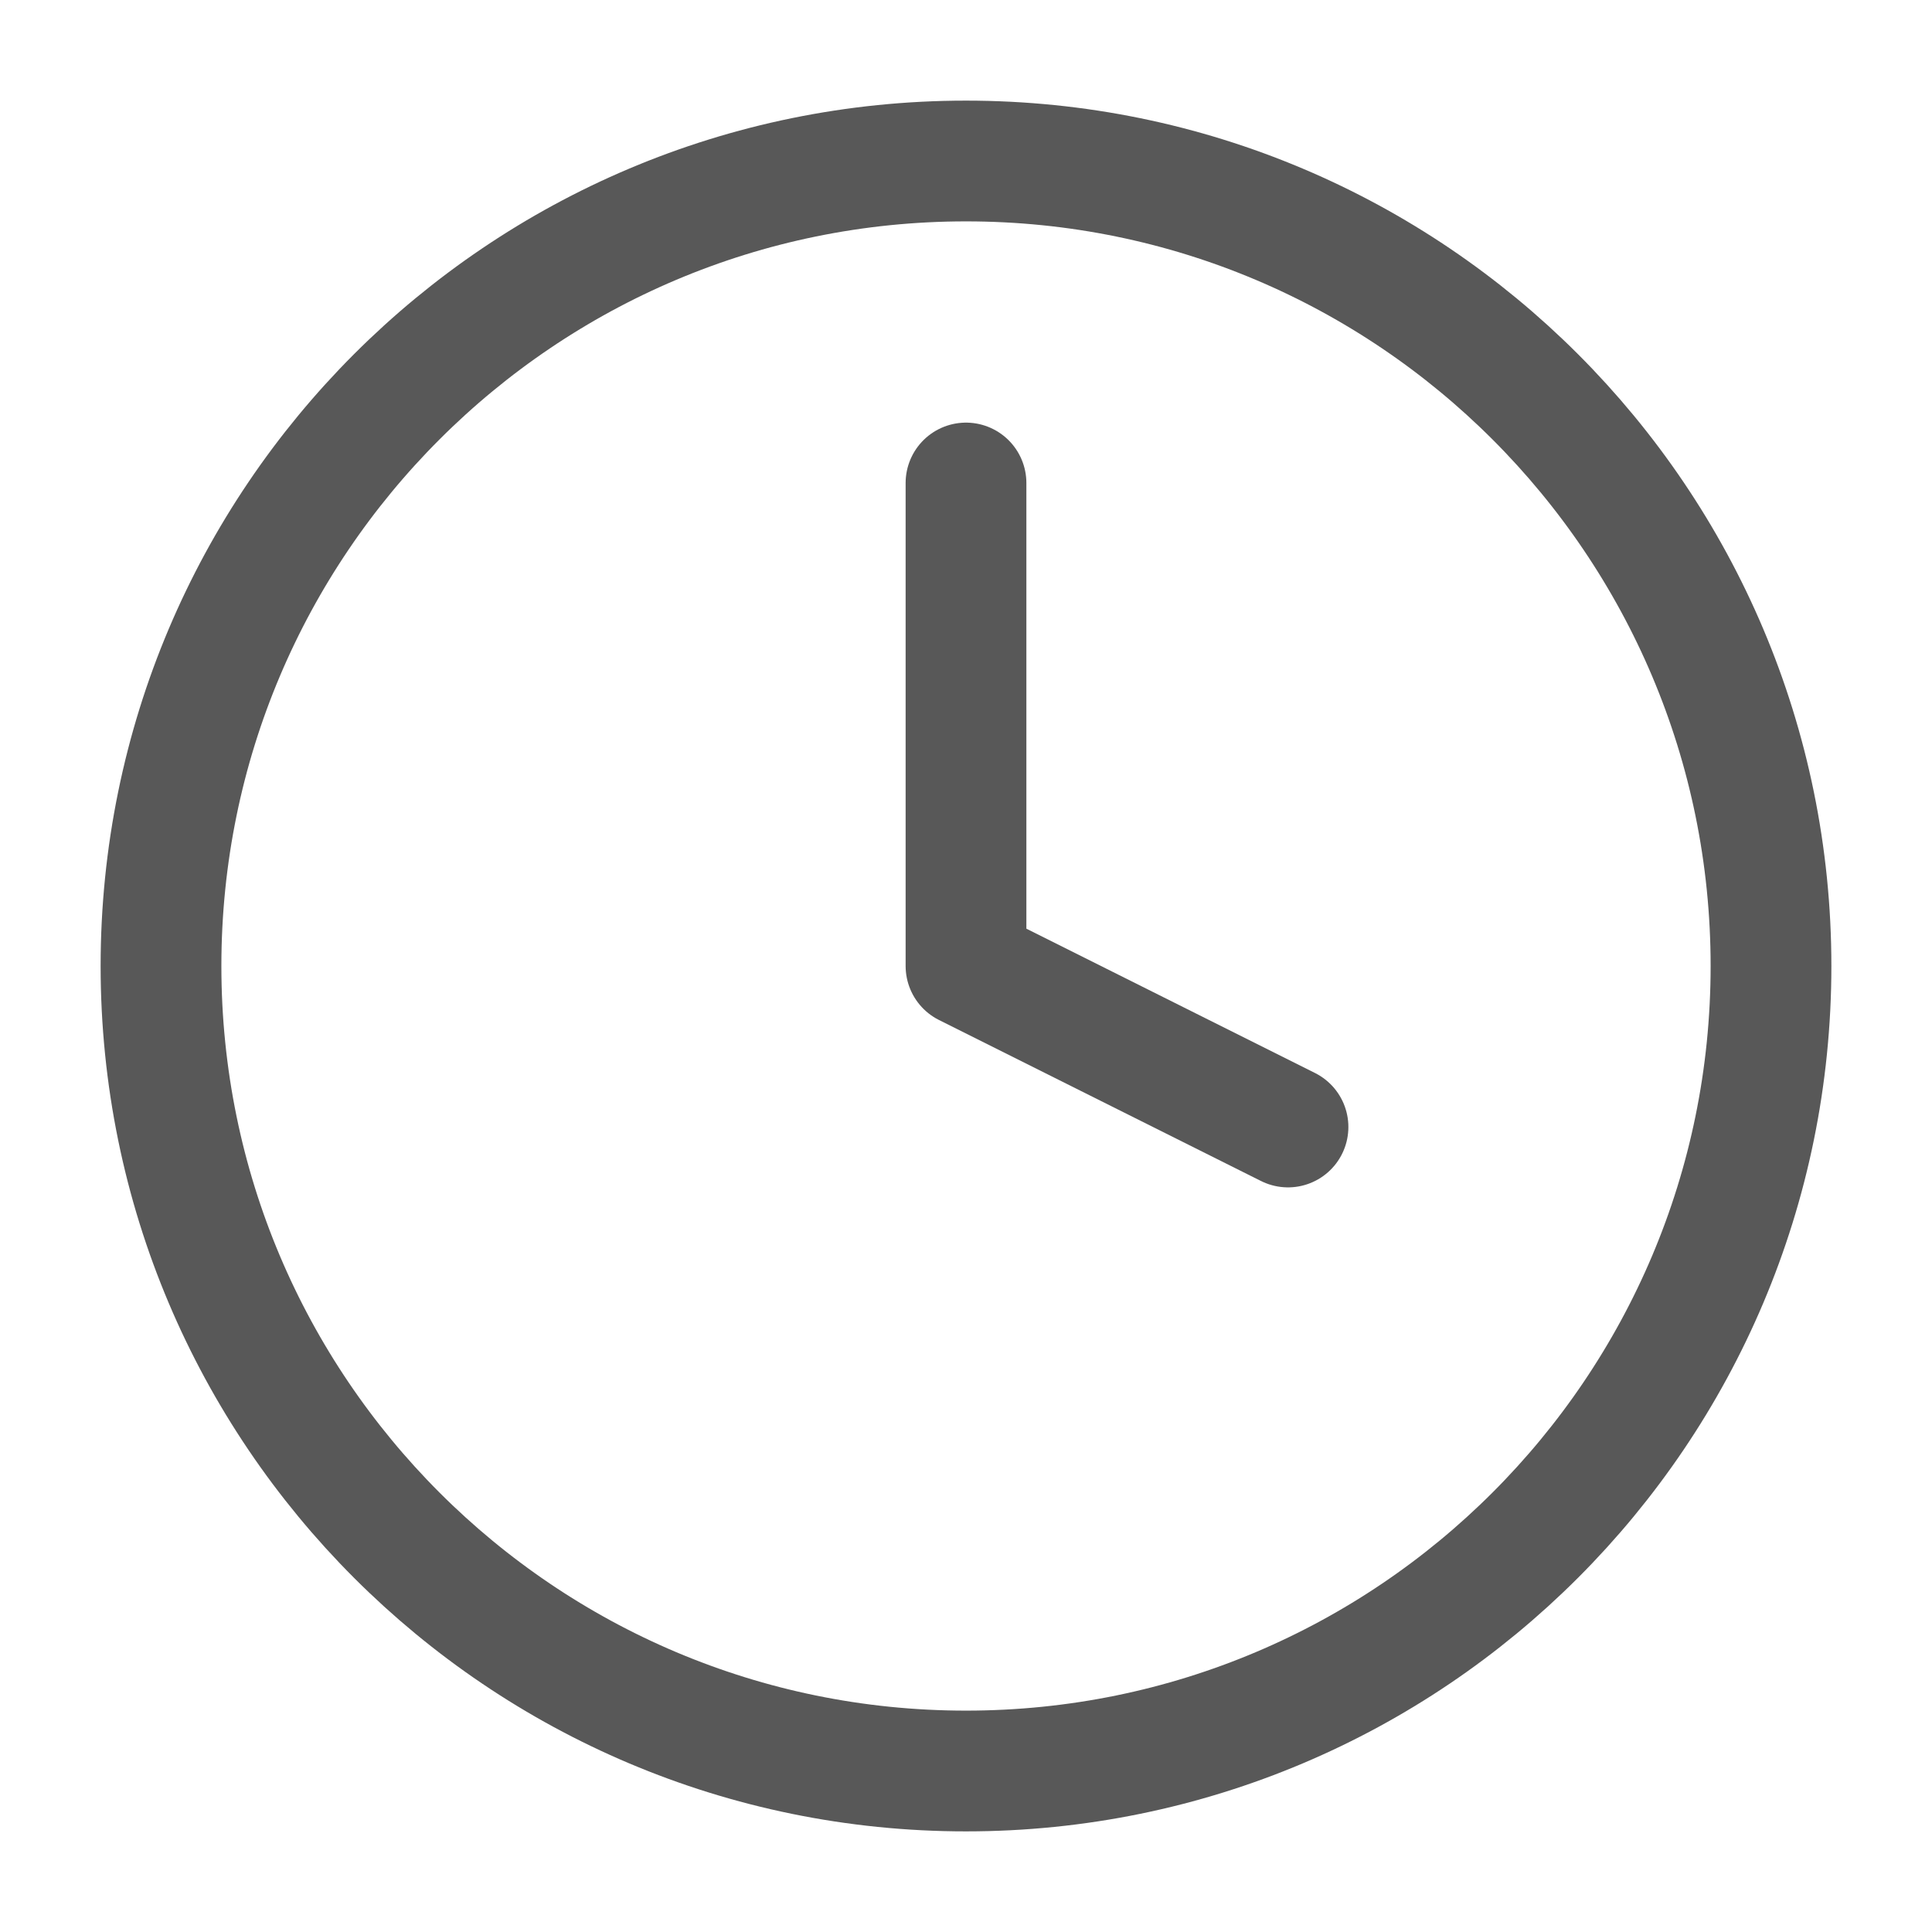
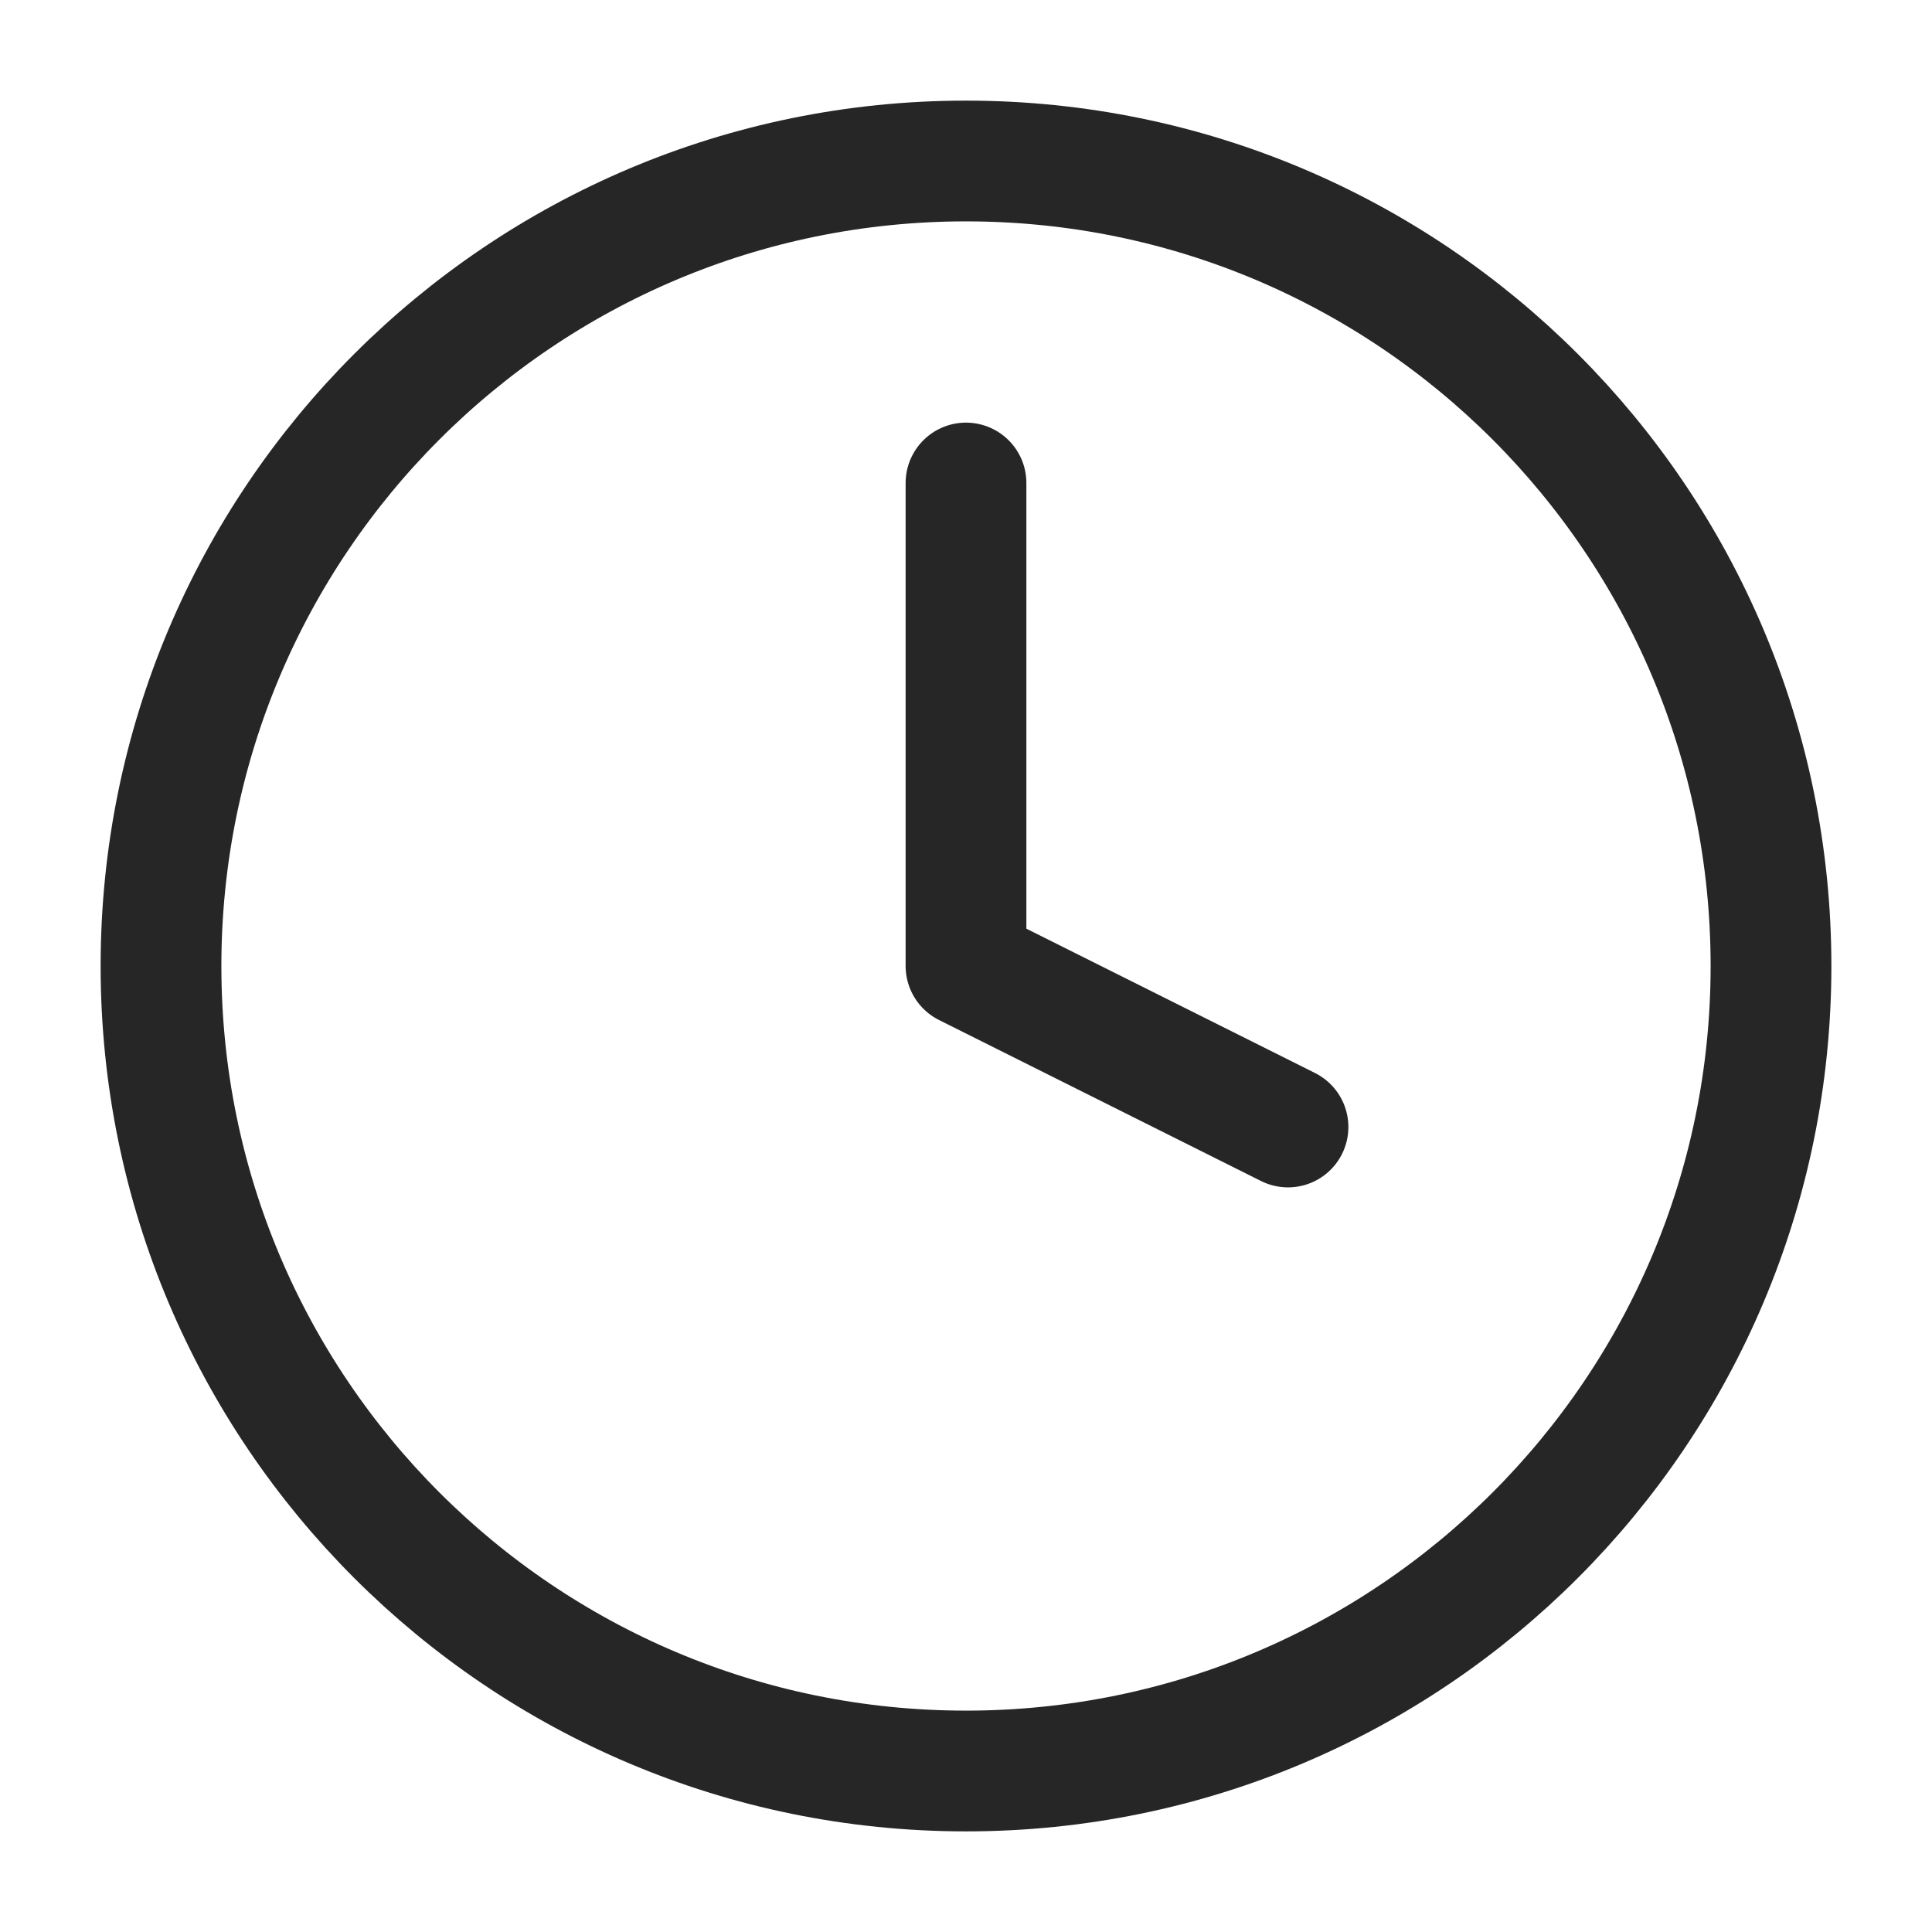
- <svg xmlns="http://www.w3.org/2000/svg" width="24" height="24" viewBox="0 0 24 24" fill="none" stroke="#585858" stroke-width="1.5" stroke-linecap="round" stroke-linejoin="round" class="feather feather-clock">
+ <svg xmlns="http://www.w3.org/2000/svg" width="24" height="24" viewBox="0 0 24 24" fill="none" stroke="#262626" stroke-width="1.5" stroke-linecap="round" stroke-linejoin="round" class="feather feather-clock">
  <circle cx="12" cy="12" r="10" />
  <polyline points="12 6 12 12 16 14" />
</svg>
